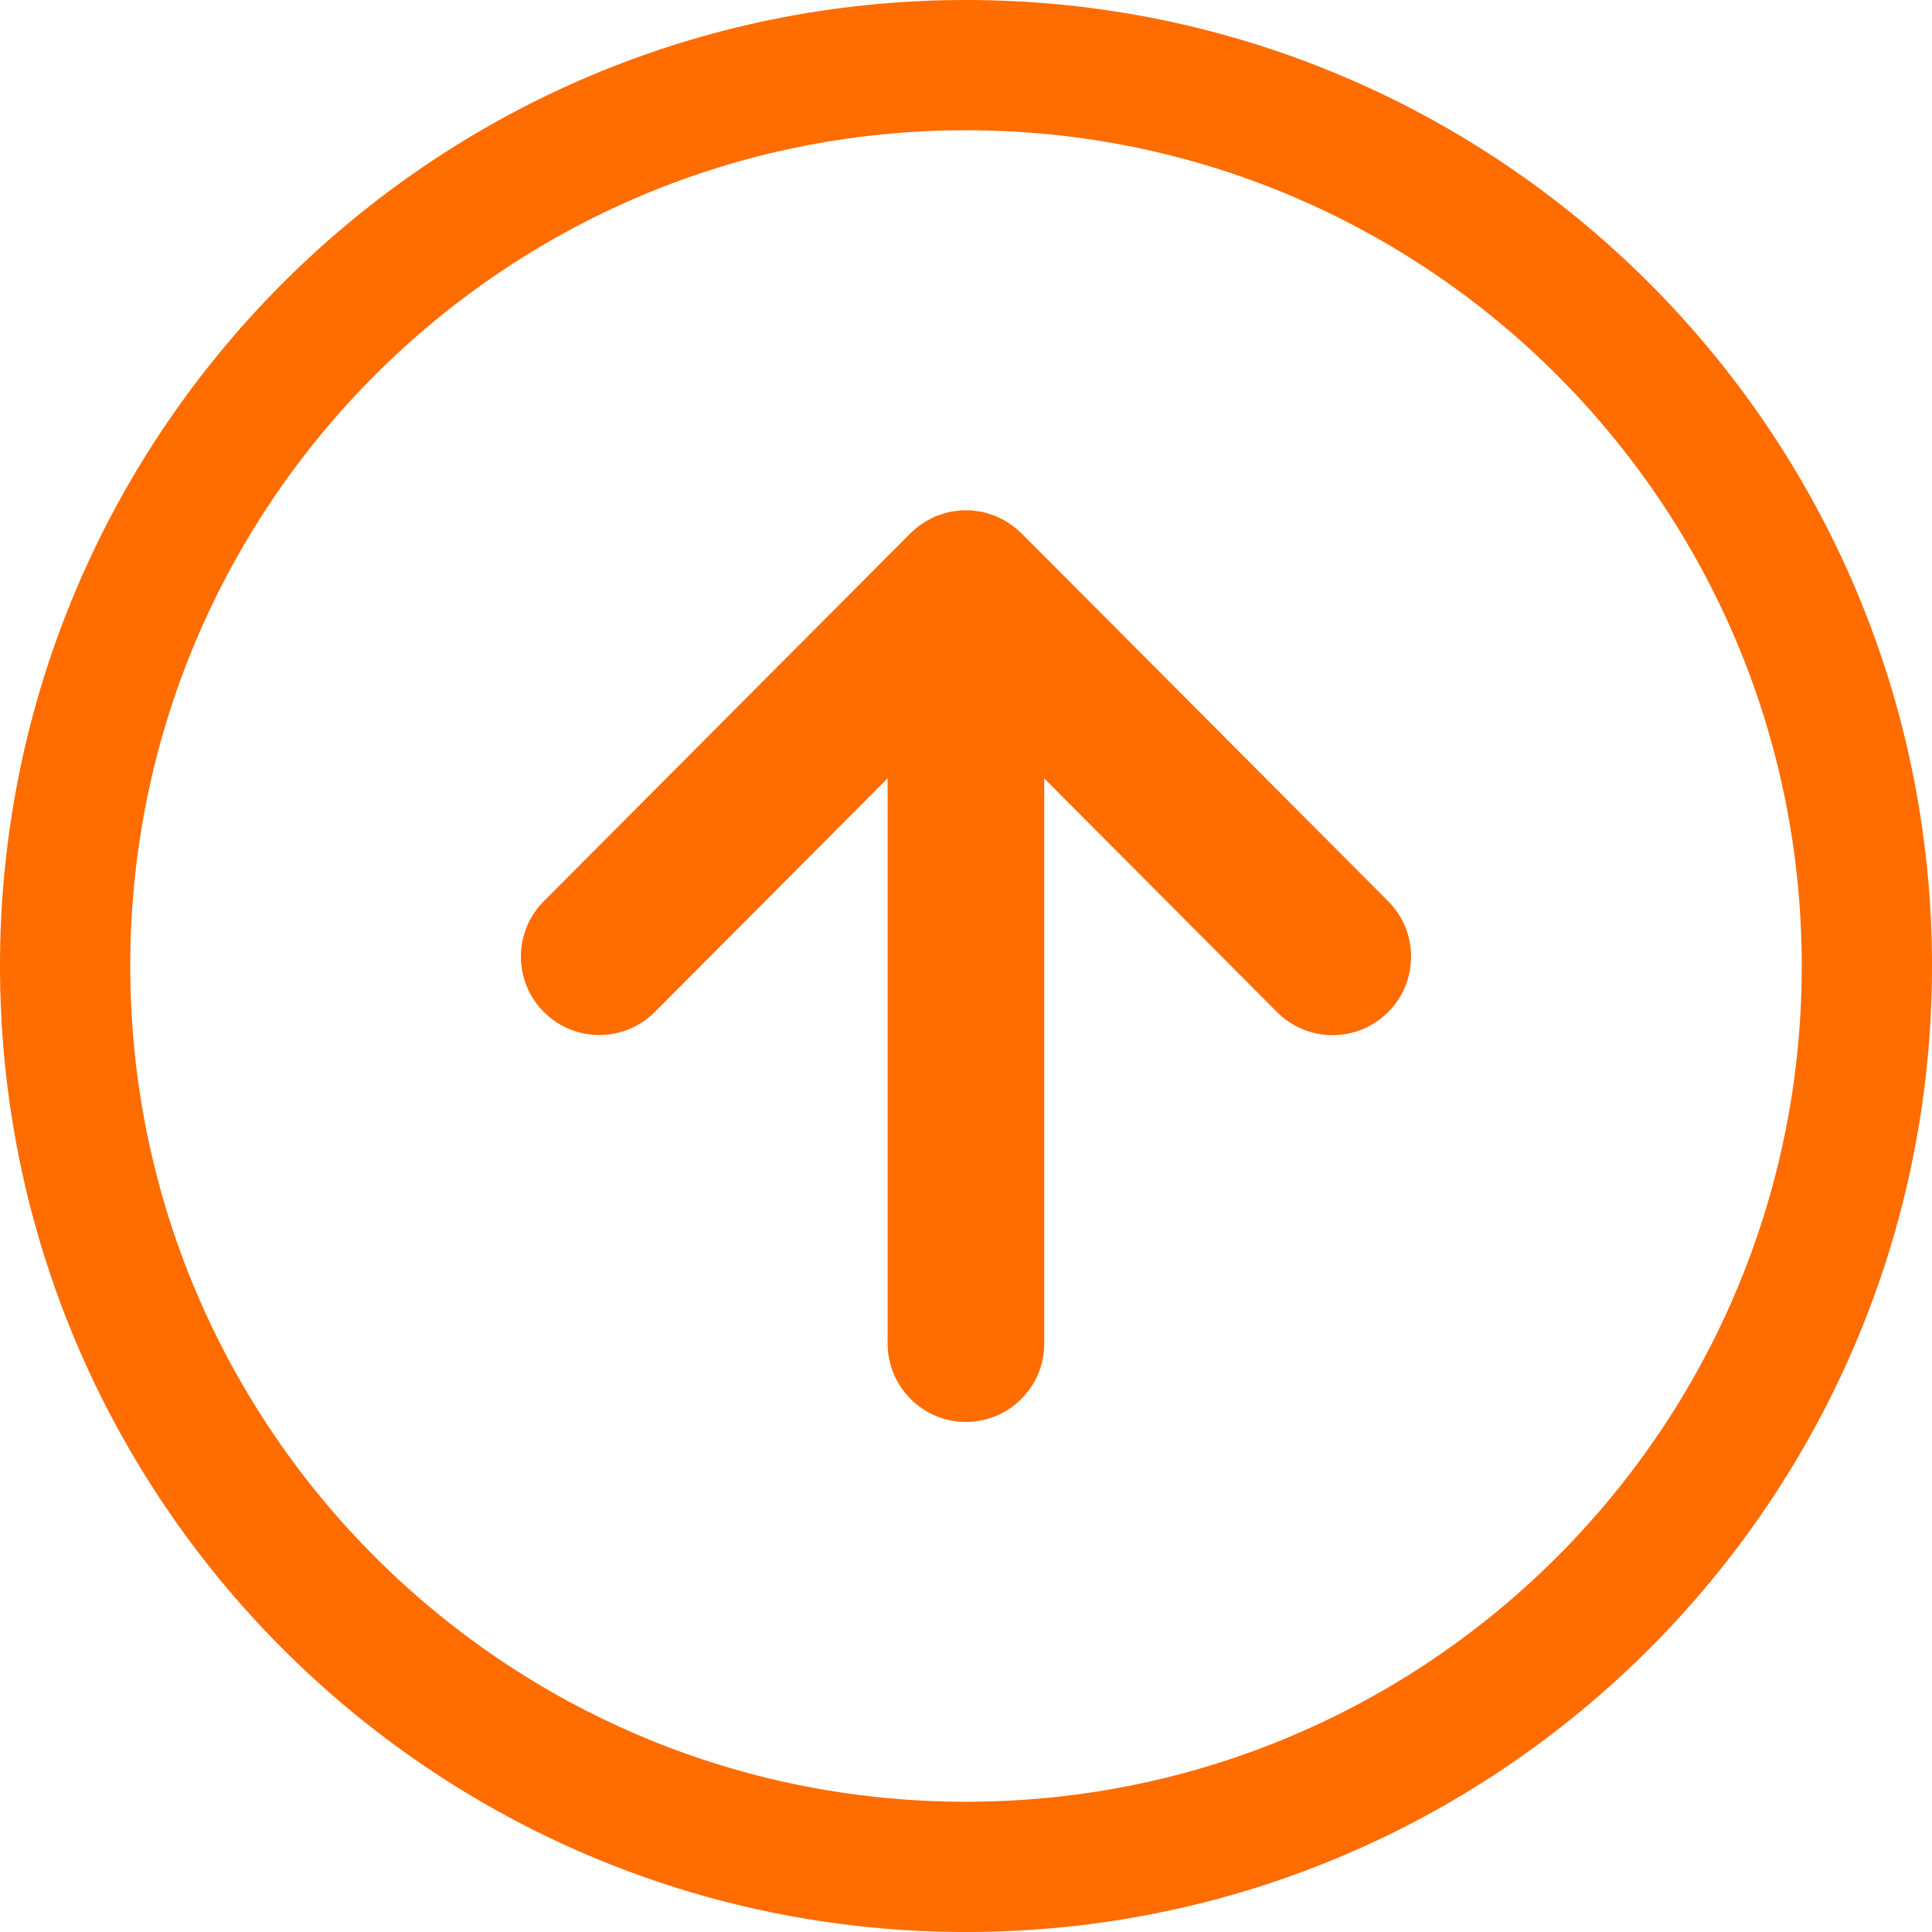
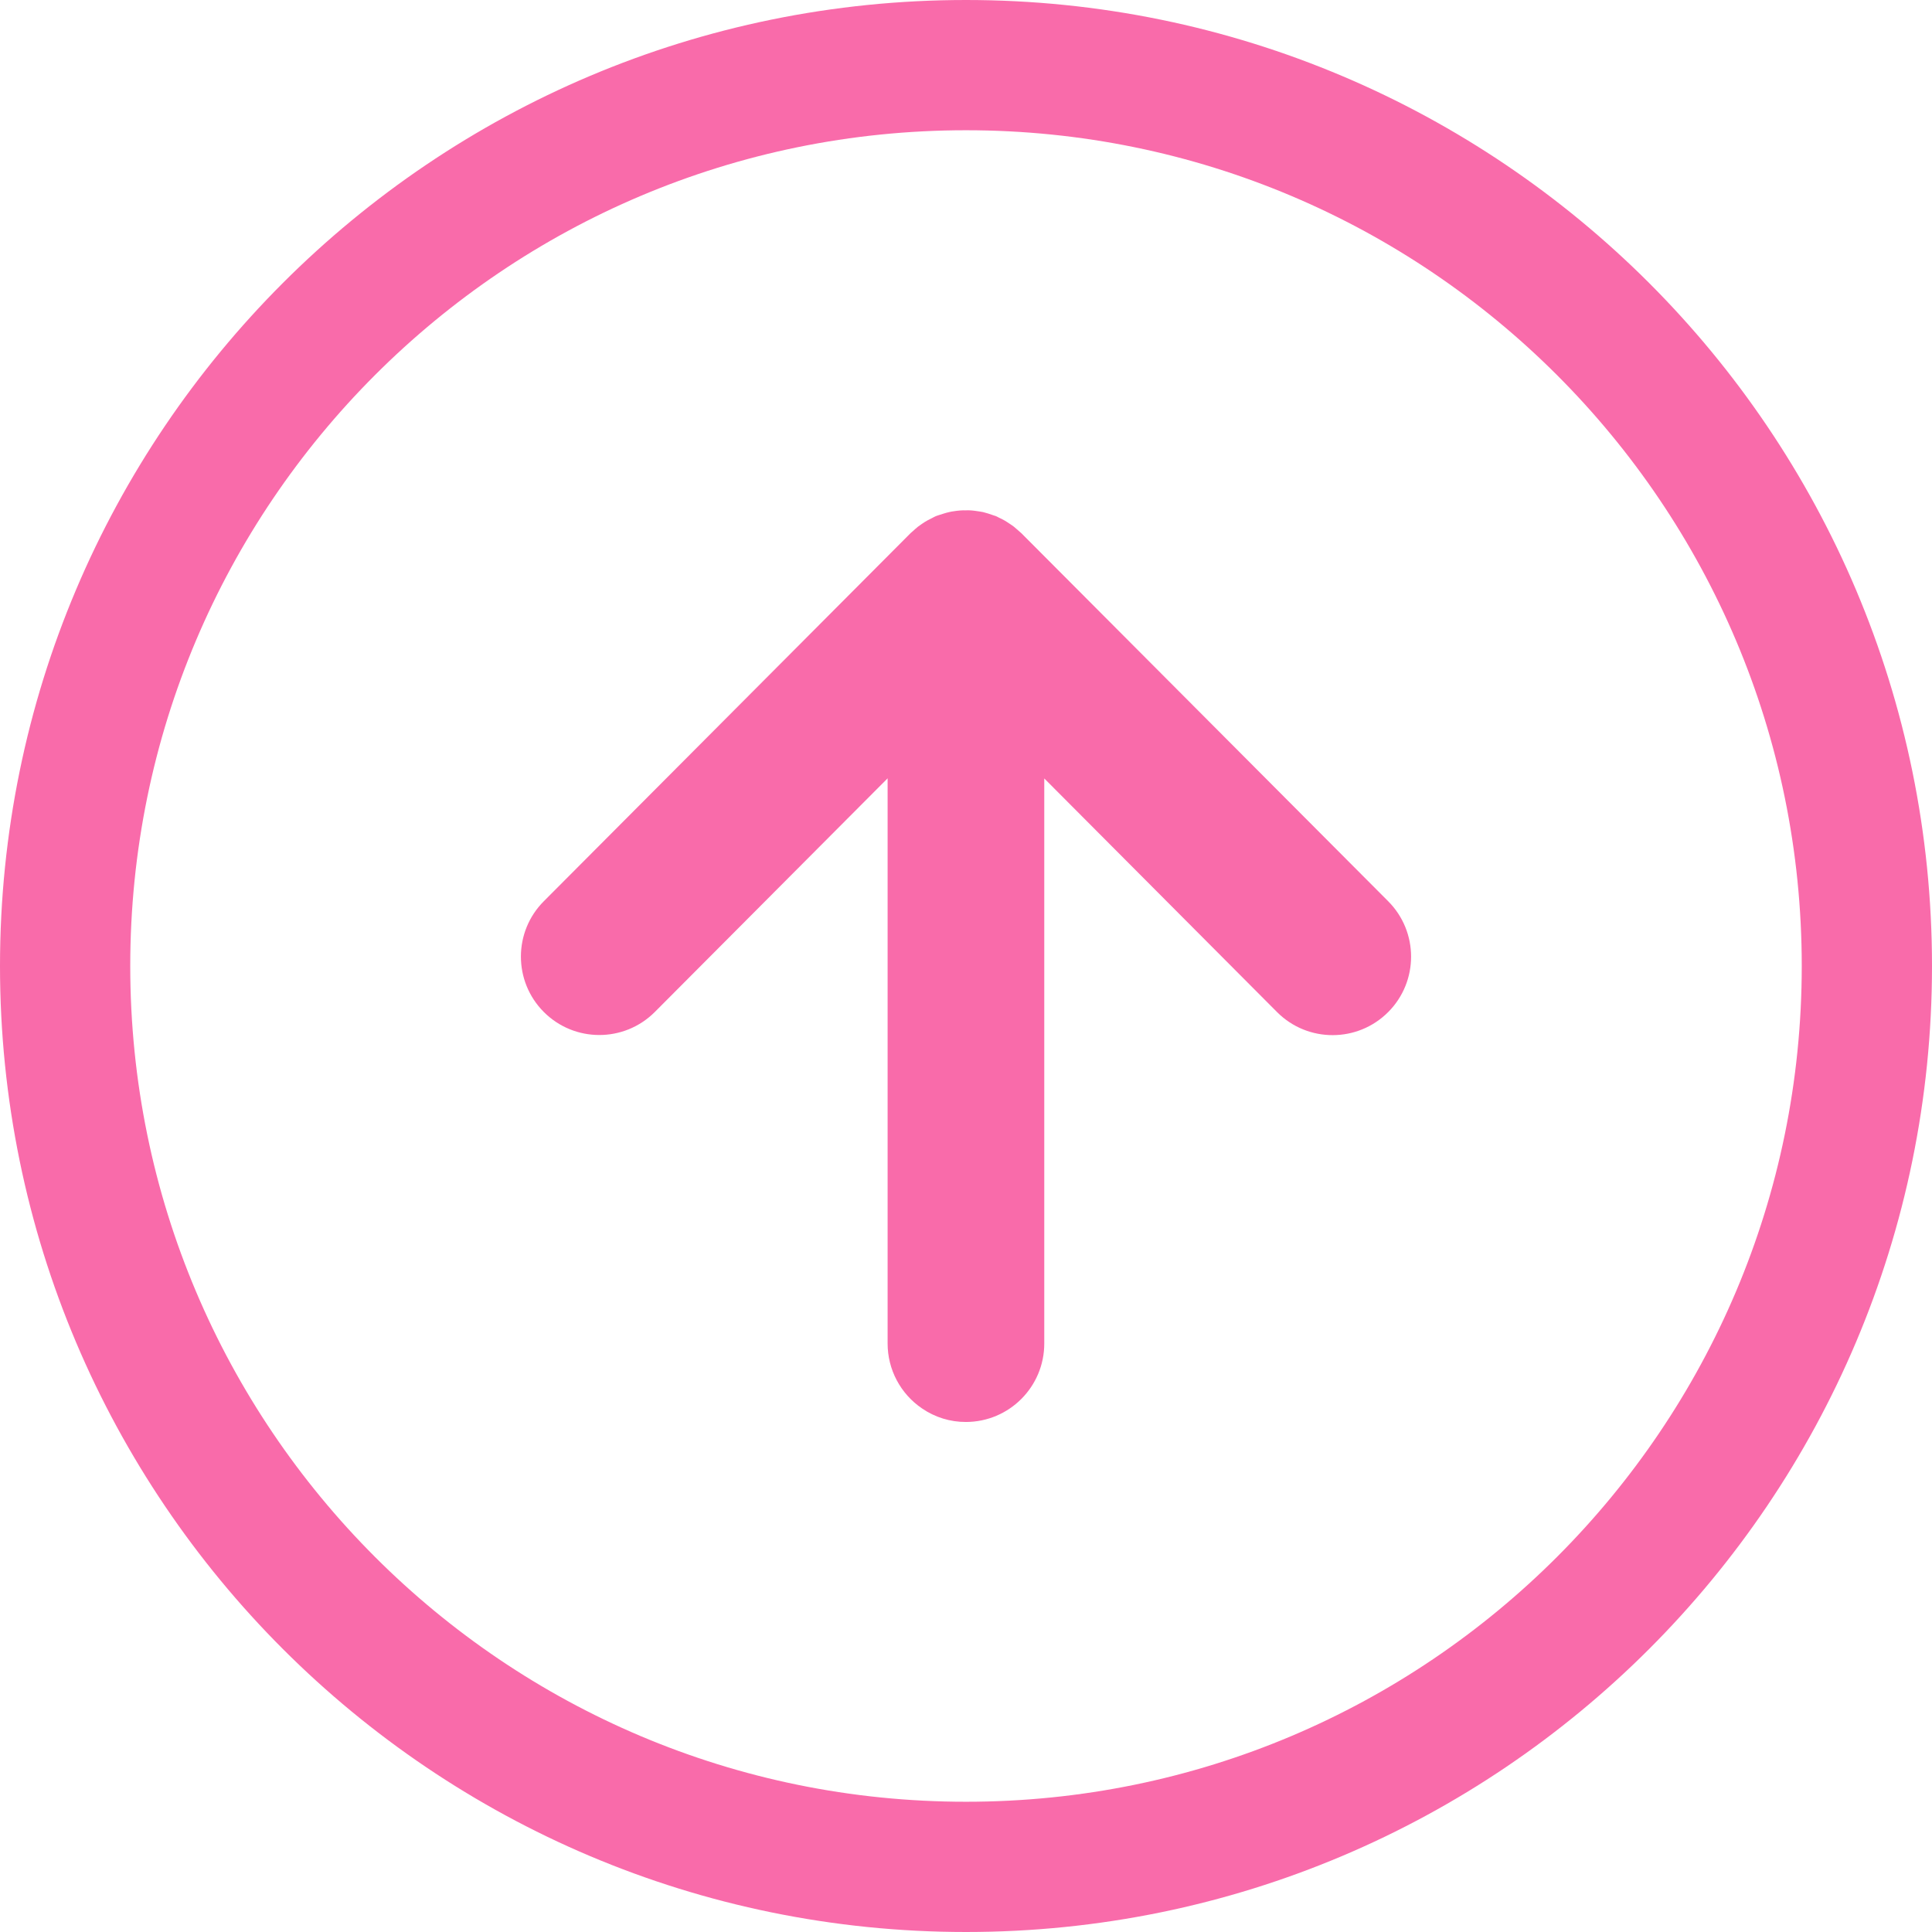
<svg xmlns="http://www.w3.org/2000/svg" id="TOPへ戻る.svg" width="178" height="178" viewBox="0 0 178 178">
  <defs>
    <style>
      .cls-1 {
        fill: none;
-         stroke: #ff6c00;
+         stroke: #f96baa;
        stroke-width: 12px;
      }

      .cls-2 {
-         fill: #ff6c00;
+         fill: #f96baa;
        fill-rule: evenodd;
      }
    </style>
  </defs>
  <circle class="cls-1" cx="89" cy="89" r="83" />
  <path class="cls-2" d="M786,7470.24c-0.15-.1-0.3-0.2-0.455-0.29a5.647,5.647,0,0,0-.515-0.26c-0.095-.05-0.181-0.1-0.278-0.14-0.052-.02-0.106-0.03-0.158-0.05-0.186-.07-0.375-0.13-0.563-0.19-0.154-.04-0.306-0.09-0.462-0.13-0.185-.04-0.374-0.06-0.56-0.09-0.161-.02-0.318-0.05-0.479-0.06a3.741,3.741,0,0,0-.58-0.01,3.571,3.571,0,0,0-.462.01c-0.2.01-.395,0.04-0.593,0.07a3.48,3.48,0,0,0-.446.08c-0.194.04-.384,0.1-0.577,0.16-0.148.04-.3,0.09-0.44,0.14a1.547,1.547,0,0,0-.2.07c-0.119.05-.225,0.11-0.339,0.17-0.147.07-.288,0.14-0.431,0.22a5.311,5.311,0,0,0-.5.31c-0.129.09-.259,0.18-0.38,0.27-0.164.13-.318,0.27-0.47,0.41-0.072.07-.149,0.12-0.218,0.19l-33.778,33.9a7.223,7.223,0,0,0,10.2,10.23l21.462-21.54v52.06a7.224,7.224,0,0,0,3.182,6,7.092,7.092,0,0,0,4.036,1.24,7.228,7.228,0,0,0,7.215-7.24h0v-52.05l21.461,21.54a7.23,7.23,0,0,0,10.21-10.24l-33.787-33.9c-0.072-.07-0.155-0.13-0.227-0.2-0.145-.13-0.295-0.26-0.452-0.39C786.282,7470.43,786.142,7470.33,786,7470.24Z" transform="translate(-693 -7422)" />
</svg>
